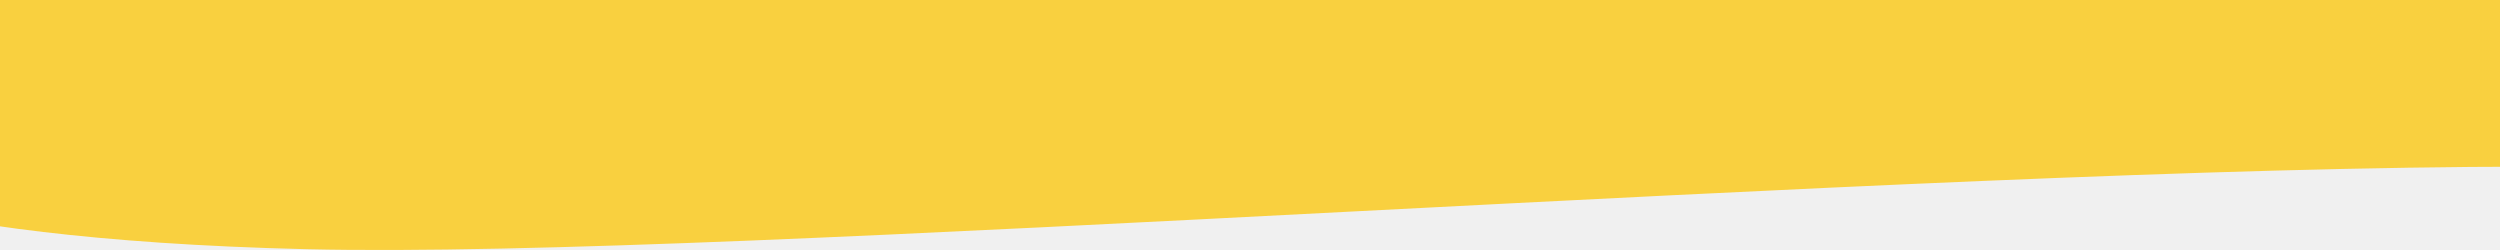
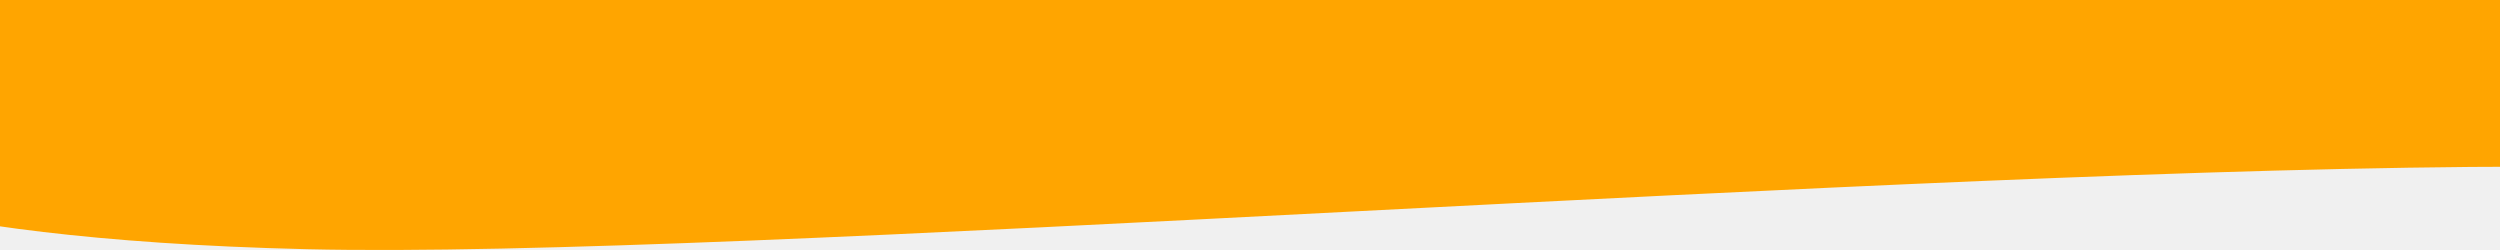
<svg xmlns="http://www.w3.org/2000/svg" width="1440" height="144" viewBox="0 0 1440 144" fill="none">
  <g clip-path="url(#clip0_1596_7971)">
-     <path fill-rule="evenodd" clip-rule="evenodd" d="M1440 0H4.57764e-05V96H-126.2C-126.2 96 -71.218 137.627 176.746 143.543C301.108 146.51 532.795 134.542 778.045 121.874C1021.8 109.283 1278.95 96 1457.45 96H1440V0Z" fill="#F9D03F" />
+     <path fill-rule="evenodd" clip-rule="evenodd" d="M1440 0H4.57764e-05V96H-126.2C-126.2 96 -71.218 137.627 176.746 143.543C301.108 146.51 532.795 134.542 778.045 121.874C1021.8 109.283 1278.95 96 1457.45 96H1440V0Z" fill="orange" />
  </g>
  <defs>
    <clipPath id="clip0_1596_7971">
      <rect width="1440" height="144" fill="white" />
    </clipPath>
  </defs>
</svg>
